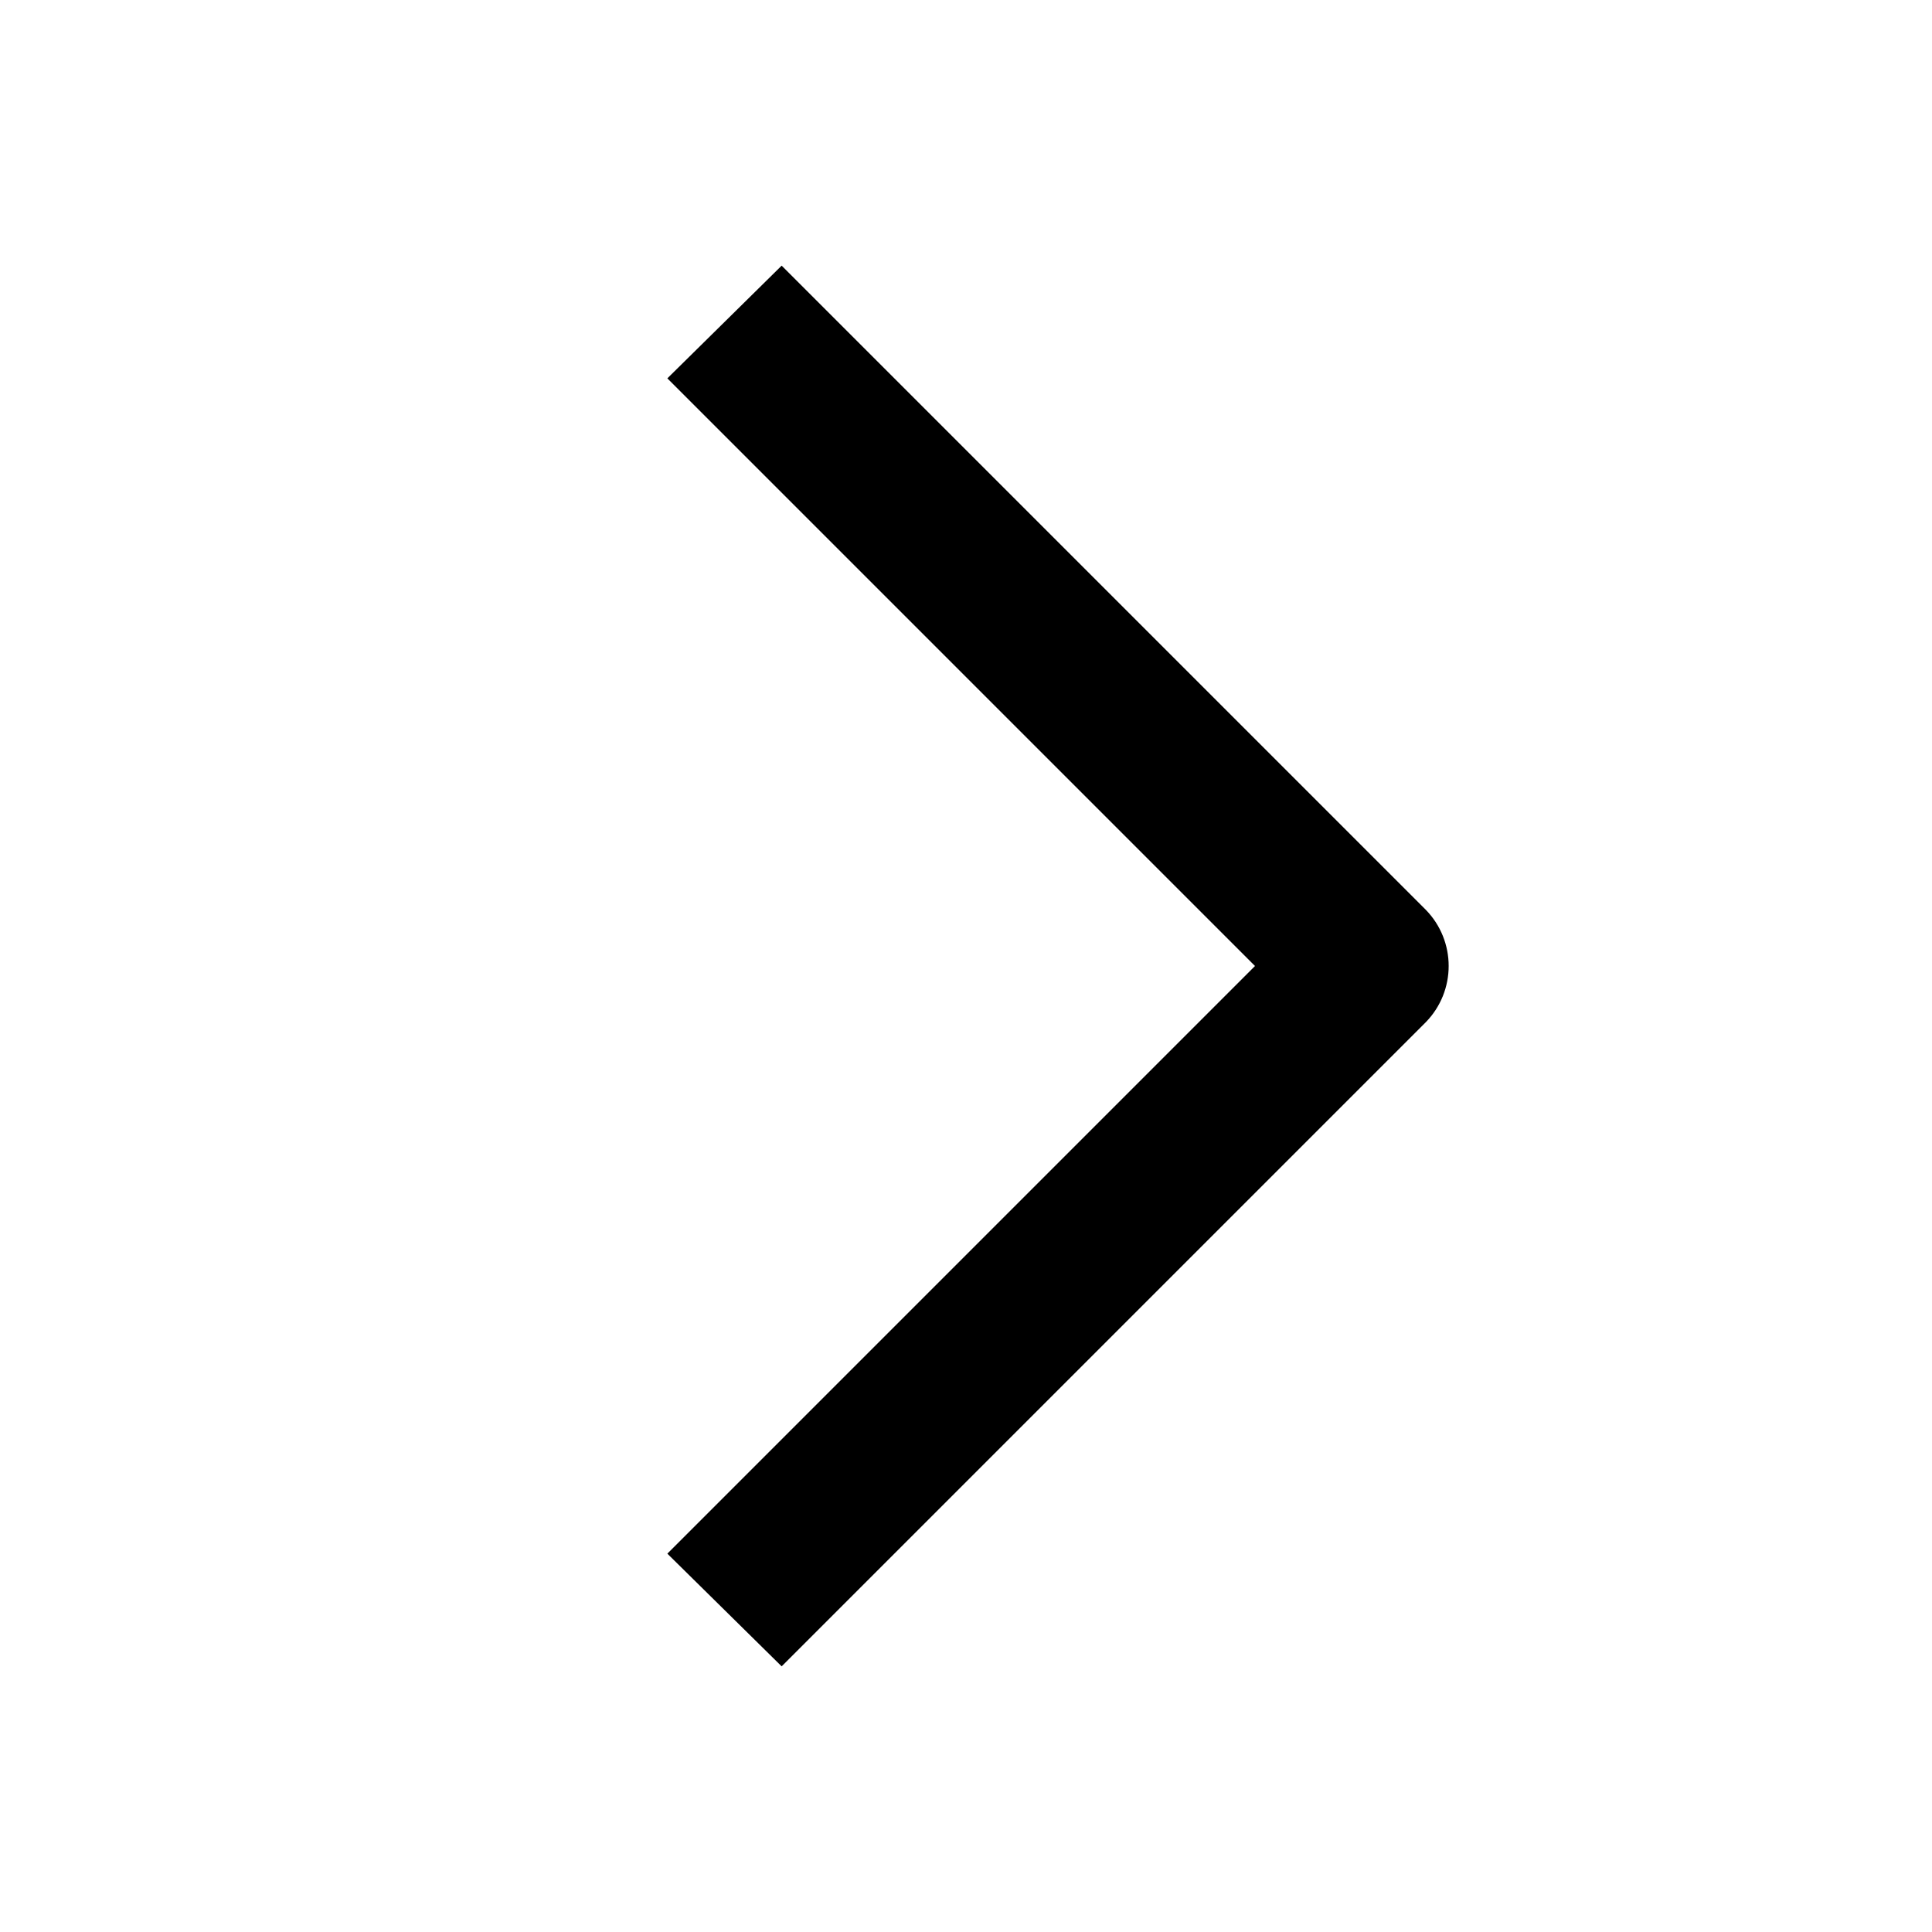
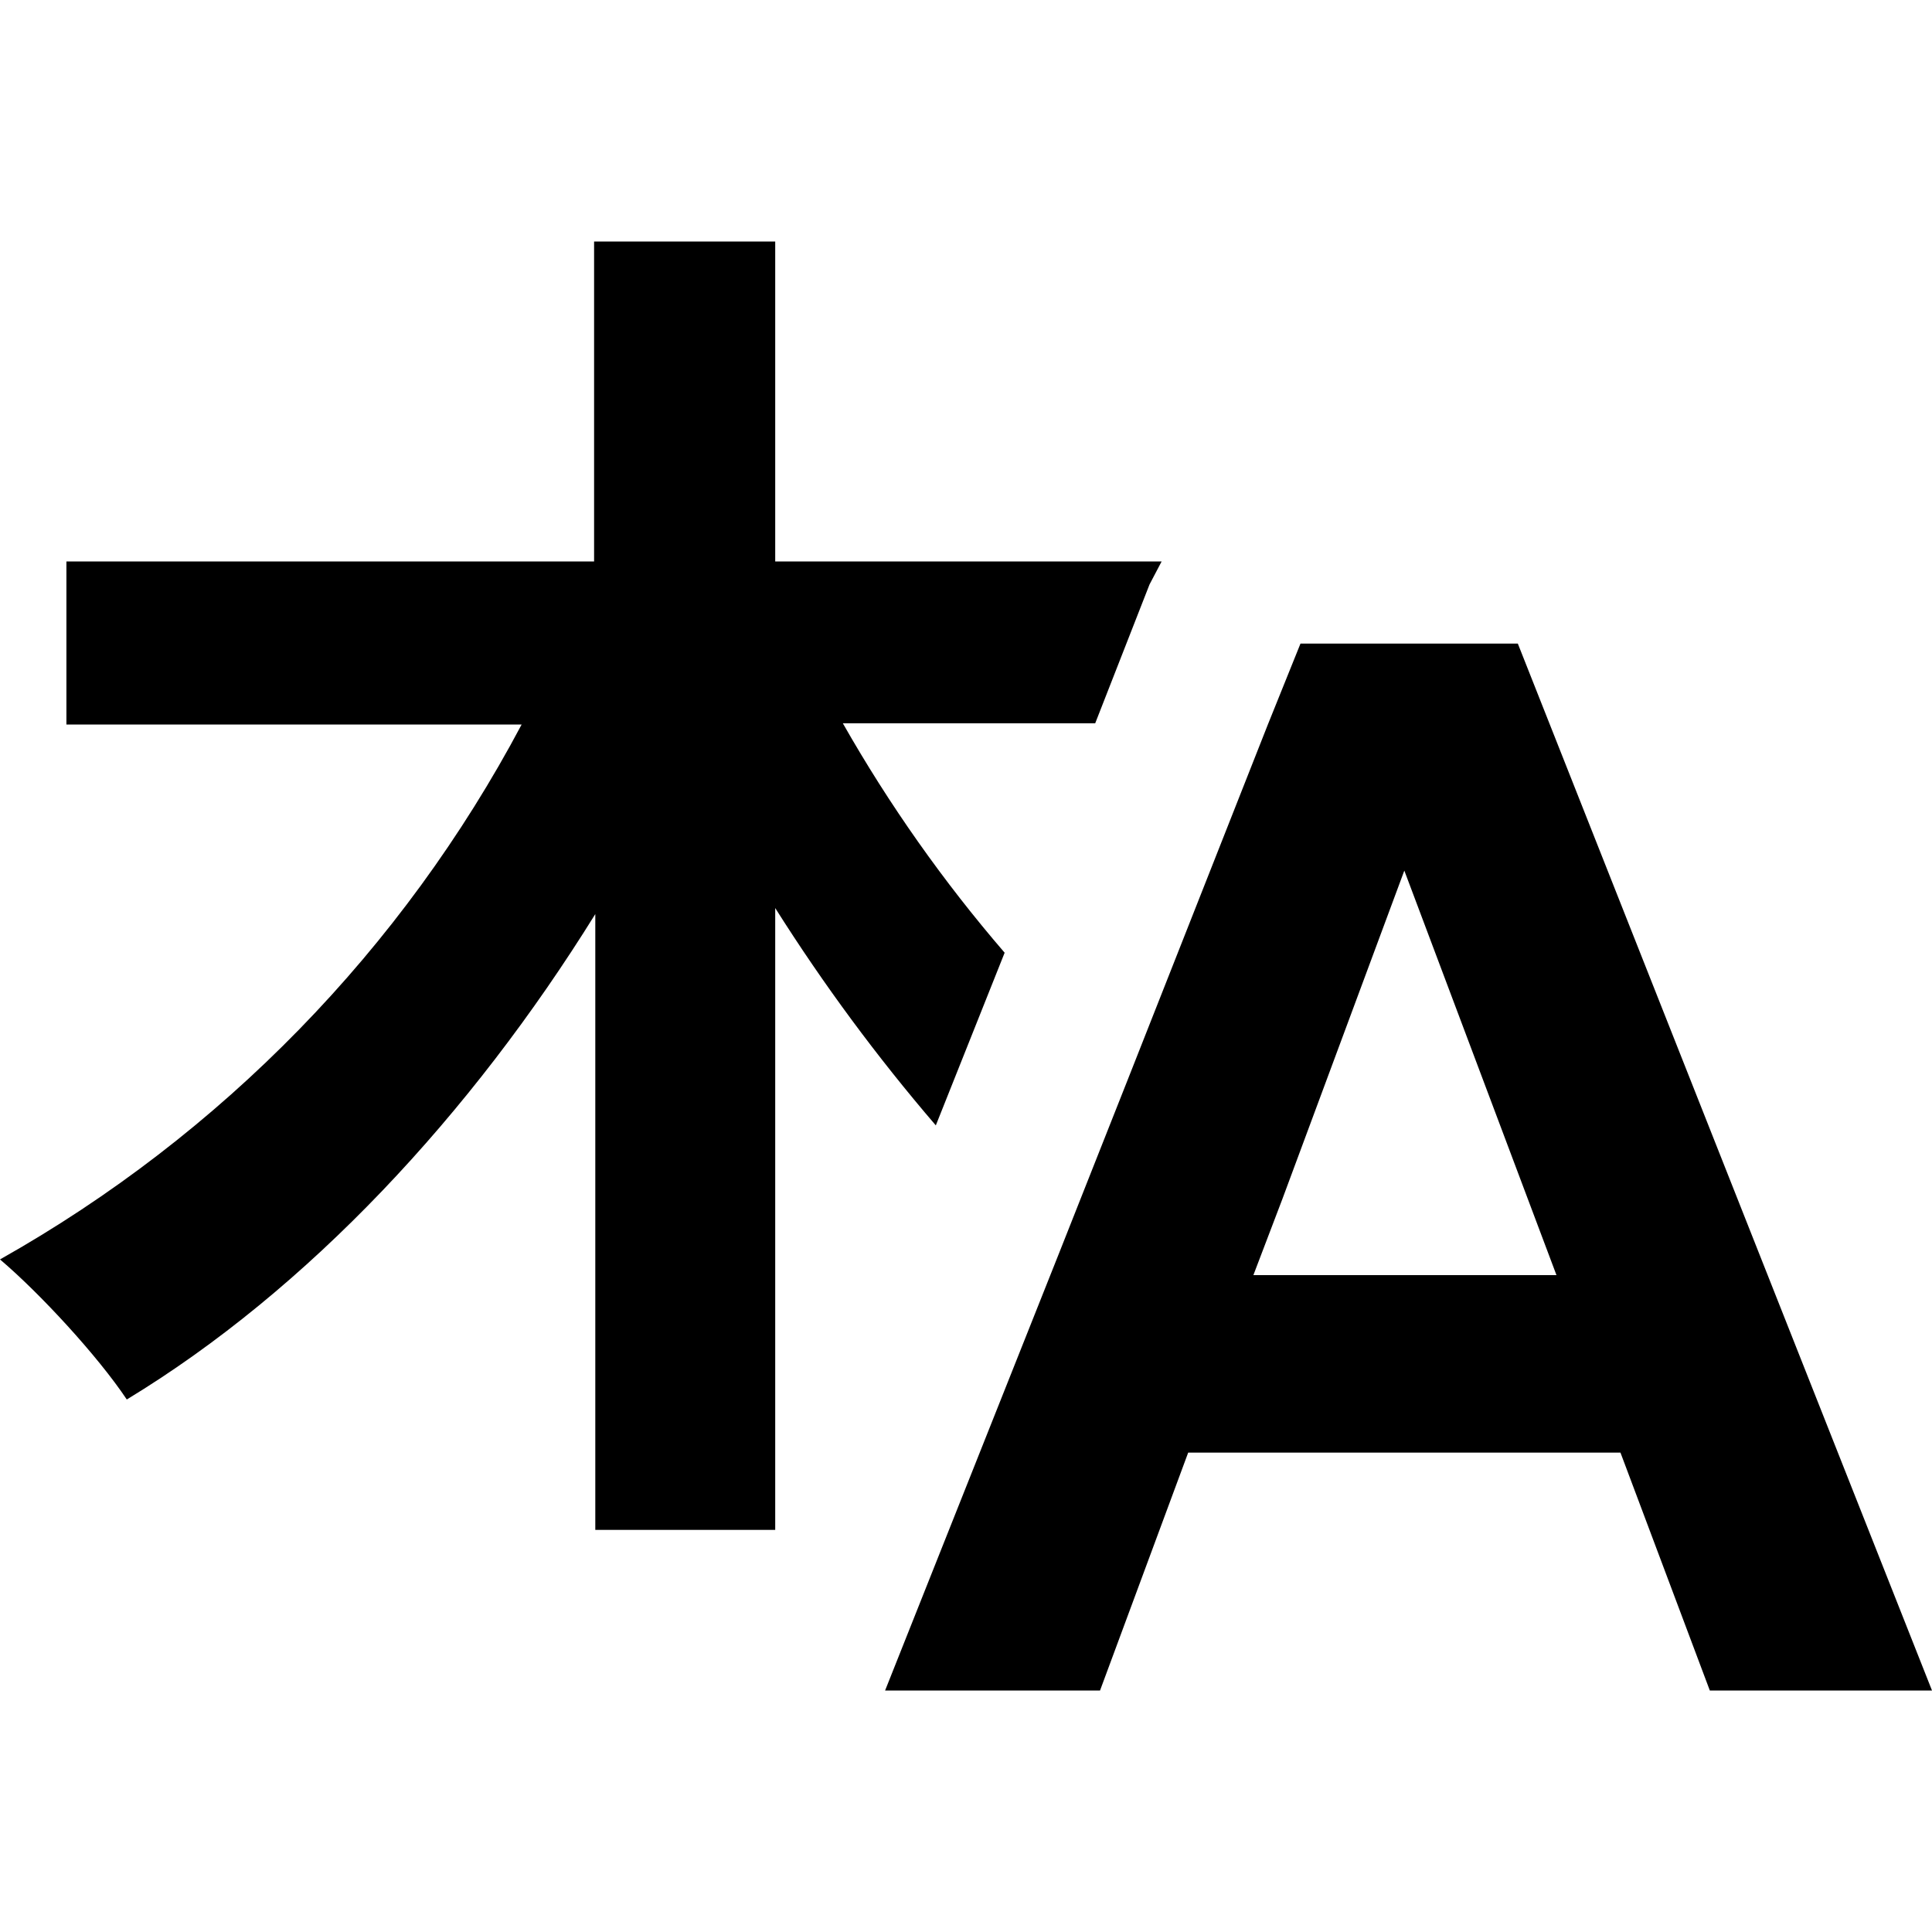
- <svg xmlns="http://www.w3.org/2000/svg" viewBox="0 0 24 24" width="24" height="24" data-icon="ChevronRightMedium" data-icon-id=":r8:" aria-hidden="true" fill="none" role="img">
-   <path fill="currentColor" fill-rule="evenodd" d="m15.59 12-7.3 7.3 1.42 1.4 8-8a1 1 0 0 0 0-1.4l-8-8-1.42 1.4z" clip-rule="evenodd" />
+ <svg xmlns="http://www.w3.org/2000/svg" viewBox="0 0 16 16" width="16" height="16" data-icon="LanguagesSmall" data-icon-id=":R4cllb9qldat56:" aria-hidden="true" fill="none" role="img">
+   <path fill="currentColor" fill-rule="evenodd" d="M10.77 5.33 10.5 6 9.34 8.94l-.57 1.44L7.33 14h1.78l.73-1.97h3.58l.74 1.97H16l-3.43-8.67zm-.15 4.6-.24.63h2.51l-1.26-3.35zm-1.1-5.09.1-.19h-3.2V2h-1.5v2.65H.55V6h3.77A11 11 0 0 1 0 10.43c.33.28.81.8 1.05 1.16 1.5-.91 2.85-2.36 3.88-4.02v5.1h1.49V7.52q.6.95 1.33 1.8l.57-1.43a12 12 0 0 1-1.34-1.9h2.09z" clip-rule="evenodd" />
</svg>
